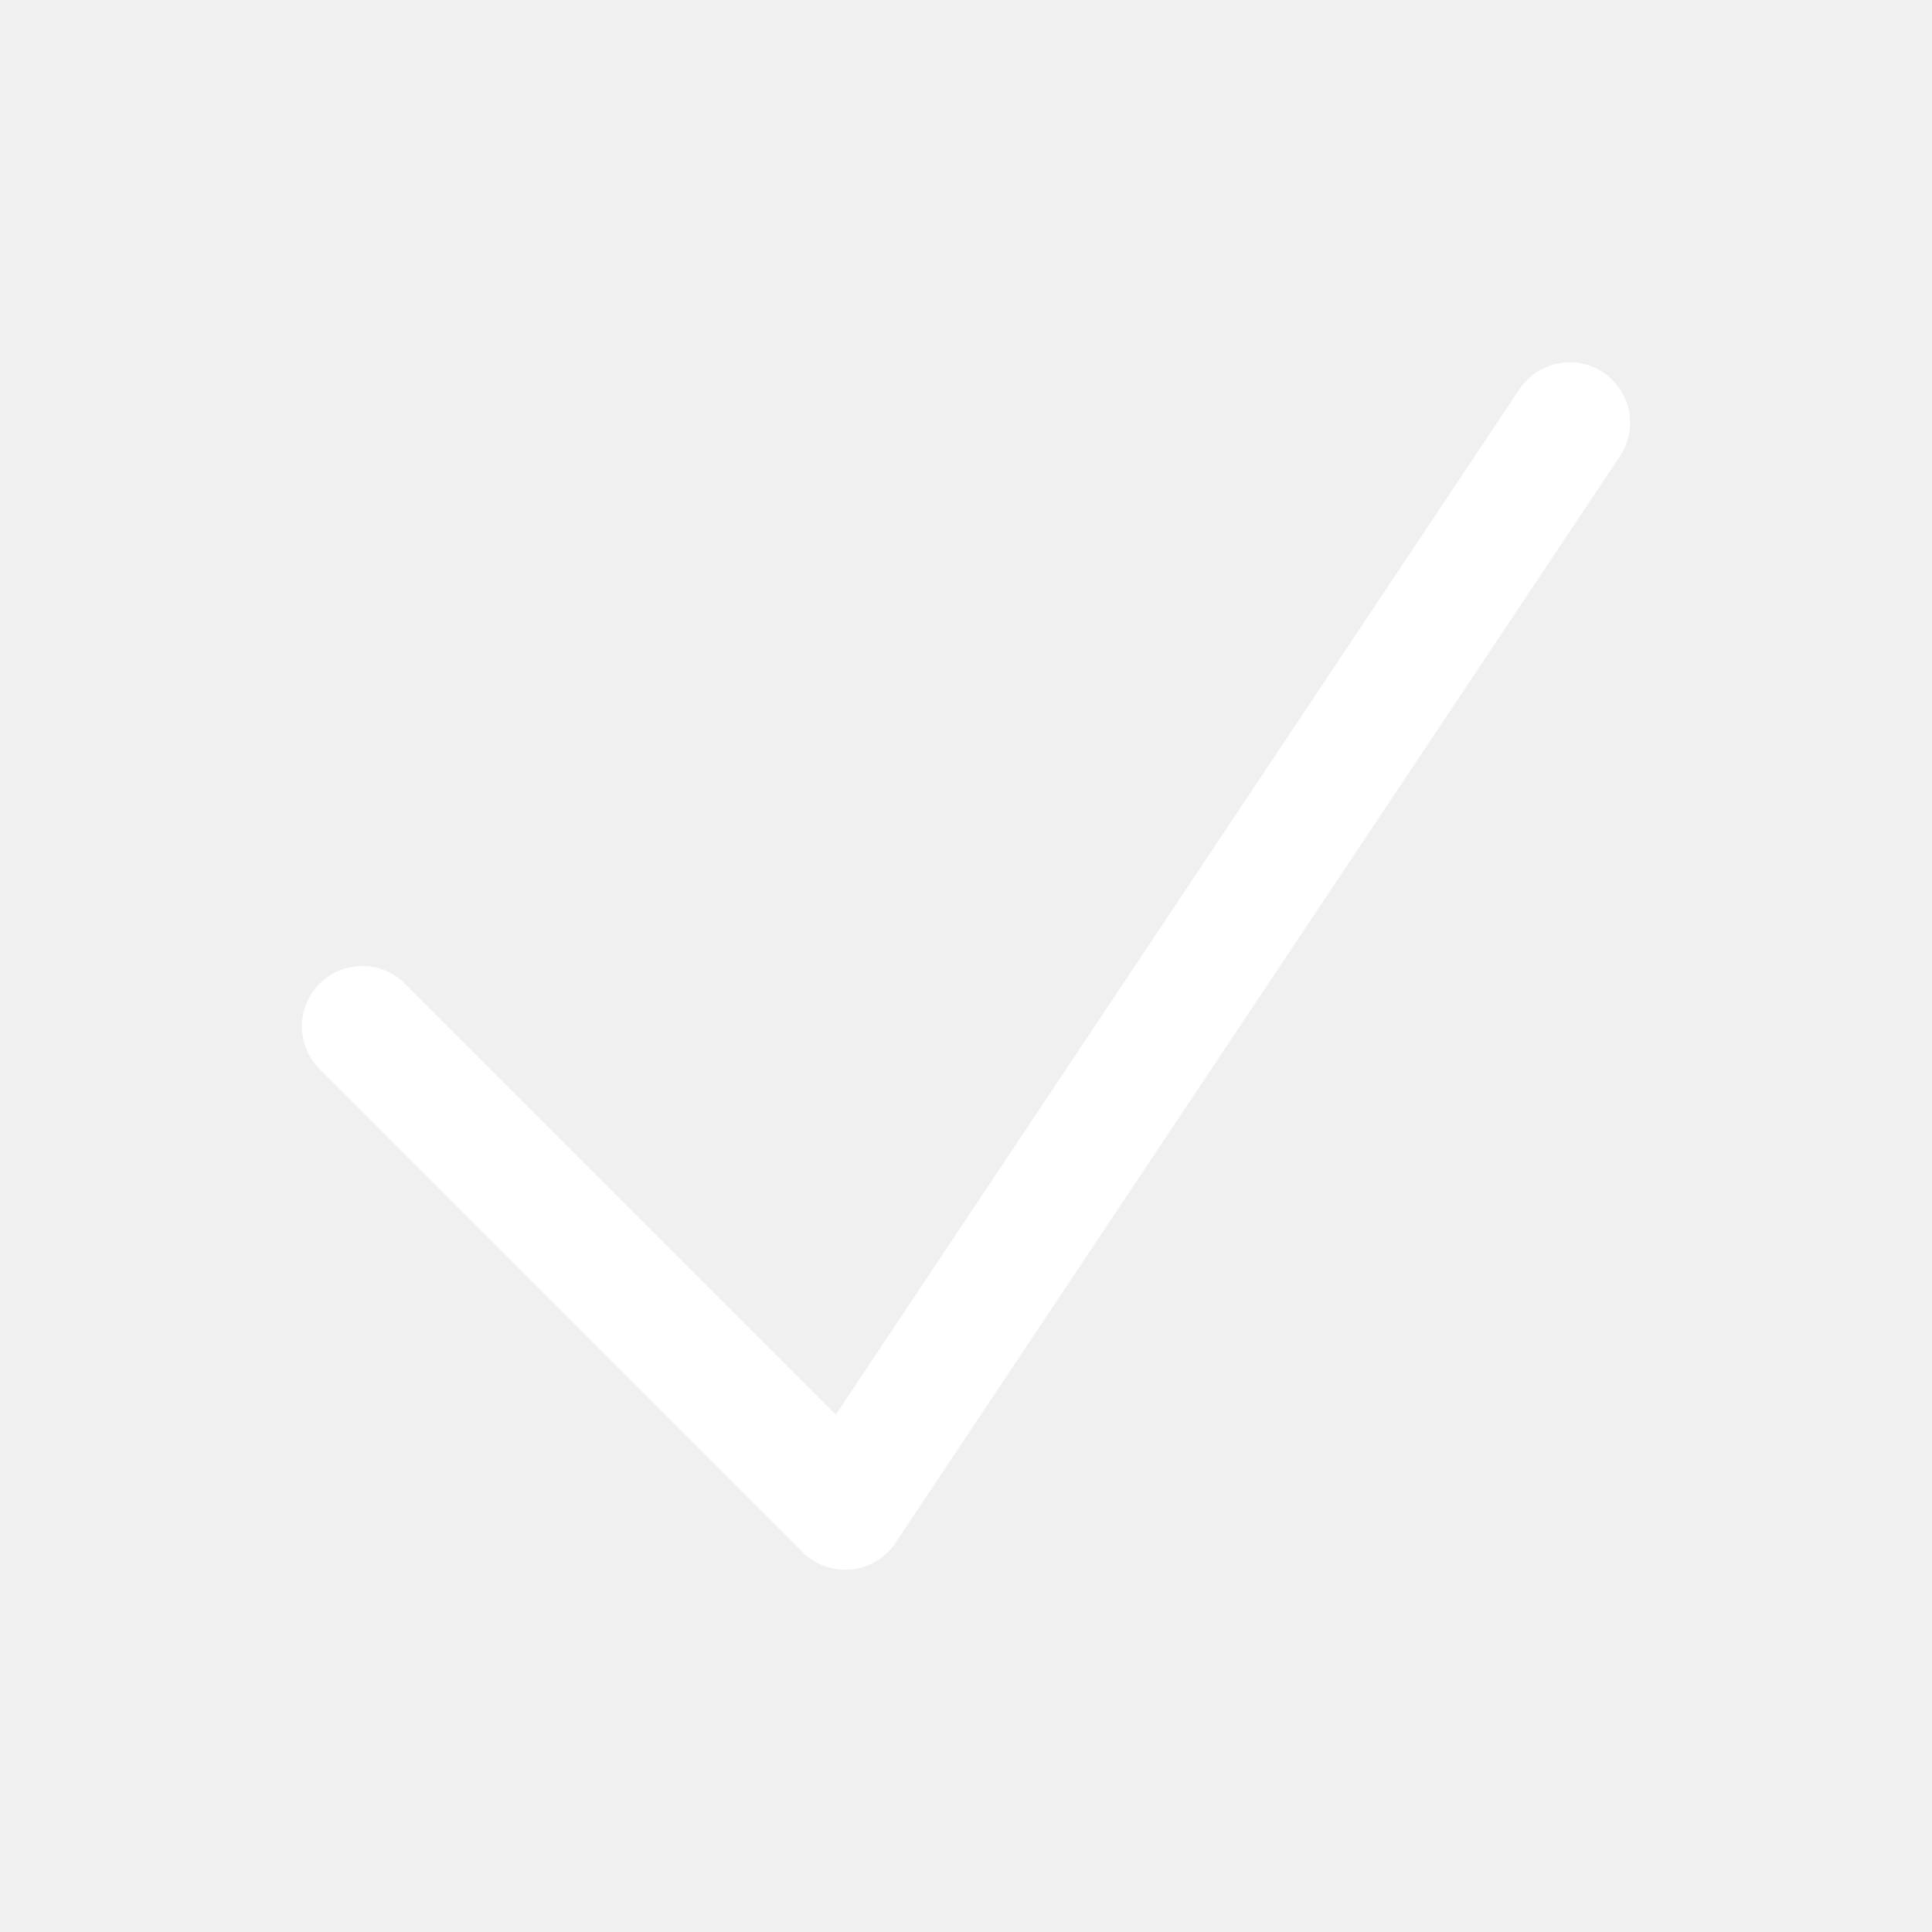
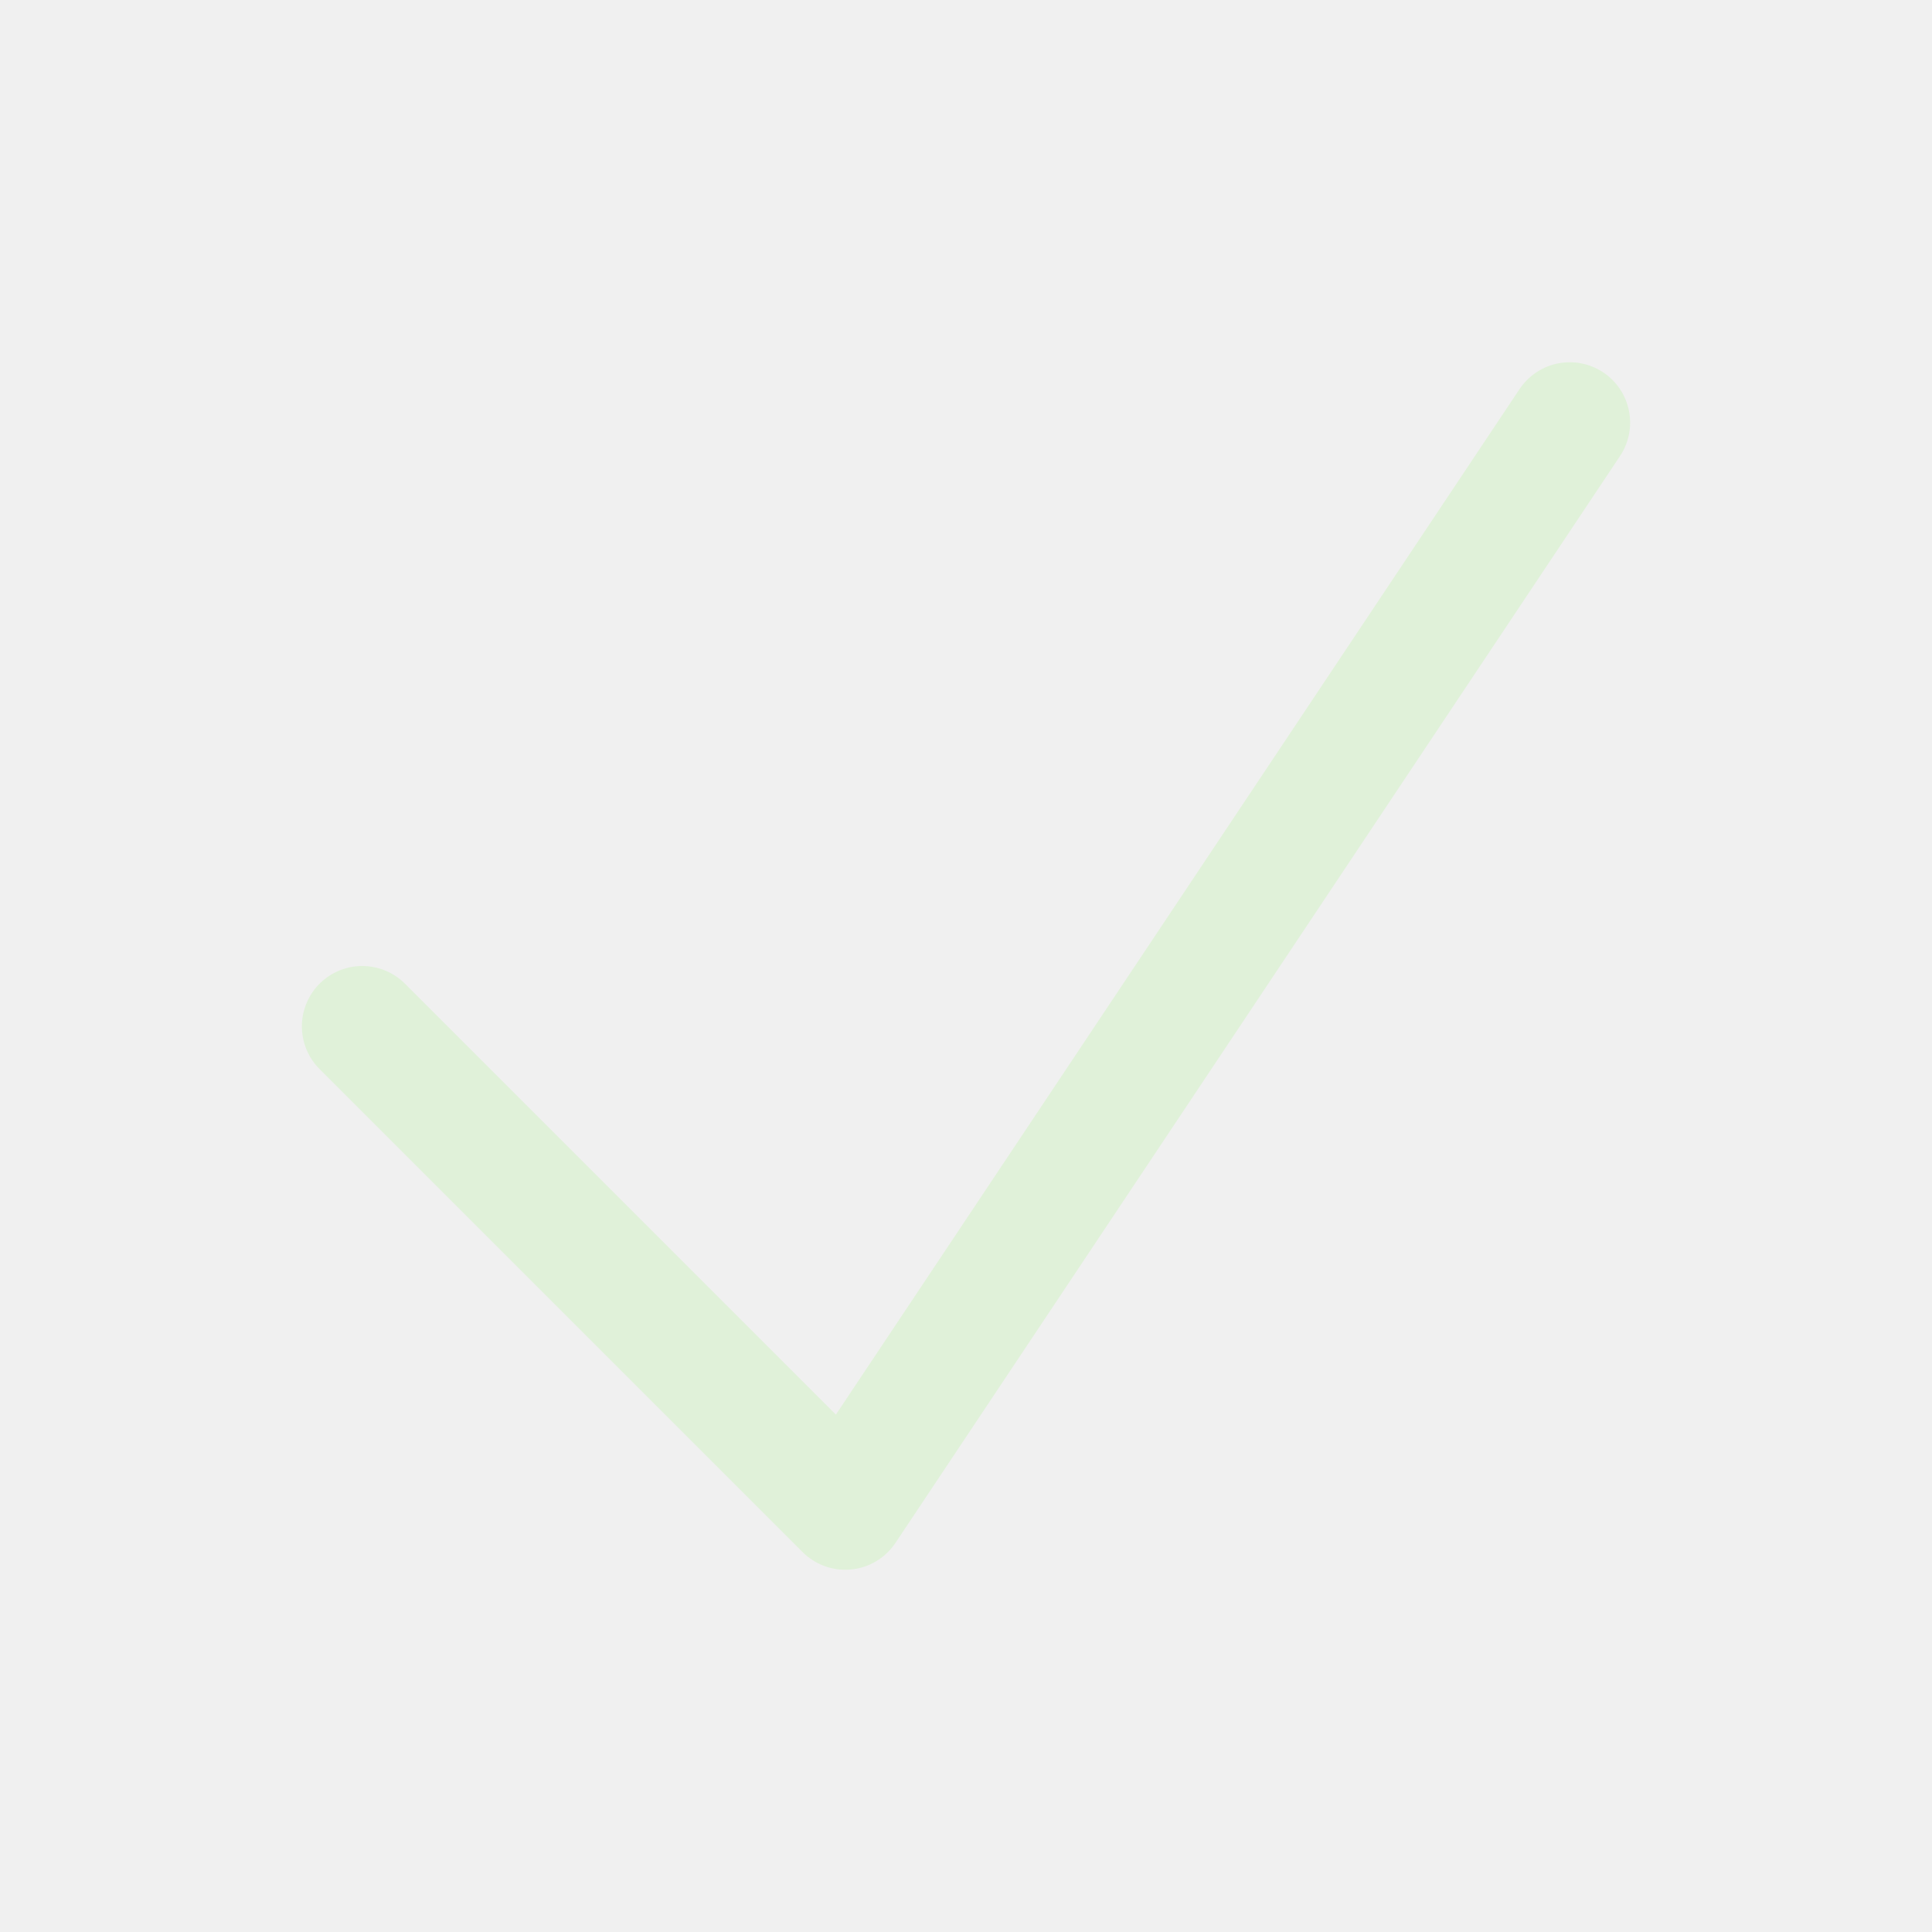
<svg xmlns="http://www.w3.org/2000/svg" width="24" height="24" viewBox="0 0 24 24" fill="none">
-   <path d="M4.5 12.75L10.5 18.75L19.5 5.25" stroke="#FFFFFF" stroke-width="1.5" stroke-linecap="round" stroke-linejoin="round" />
+   <path d="M4.5 12.75L10.5 18.75L19.5 5.25" stroke="#E0F1D9" stroke-width="1.5" stroke-linecap="round" stroke-linejoin="round" />
</svg>
